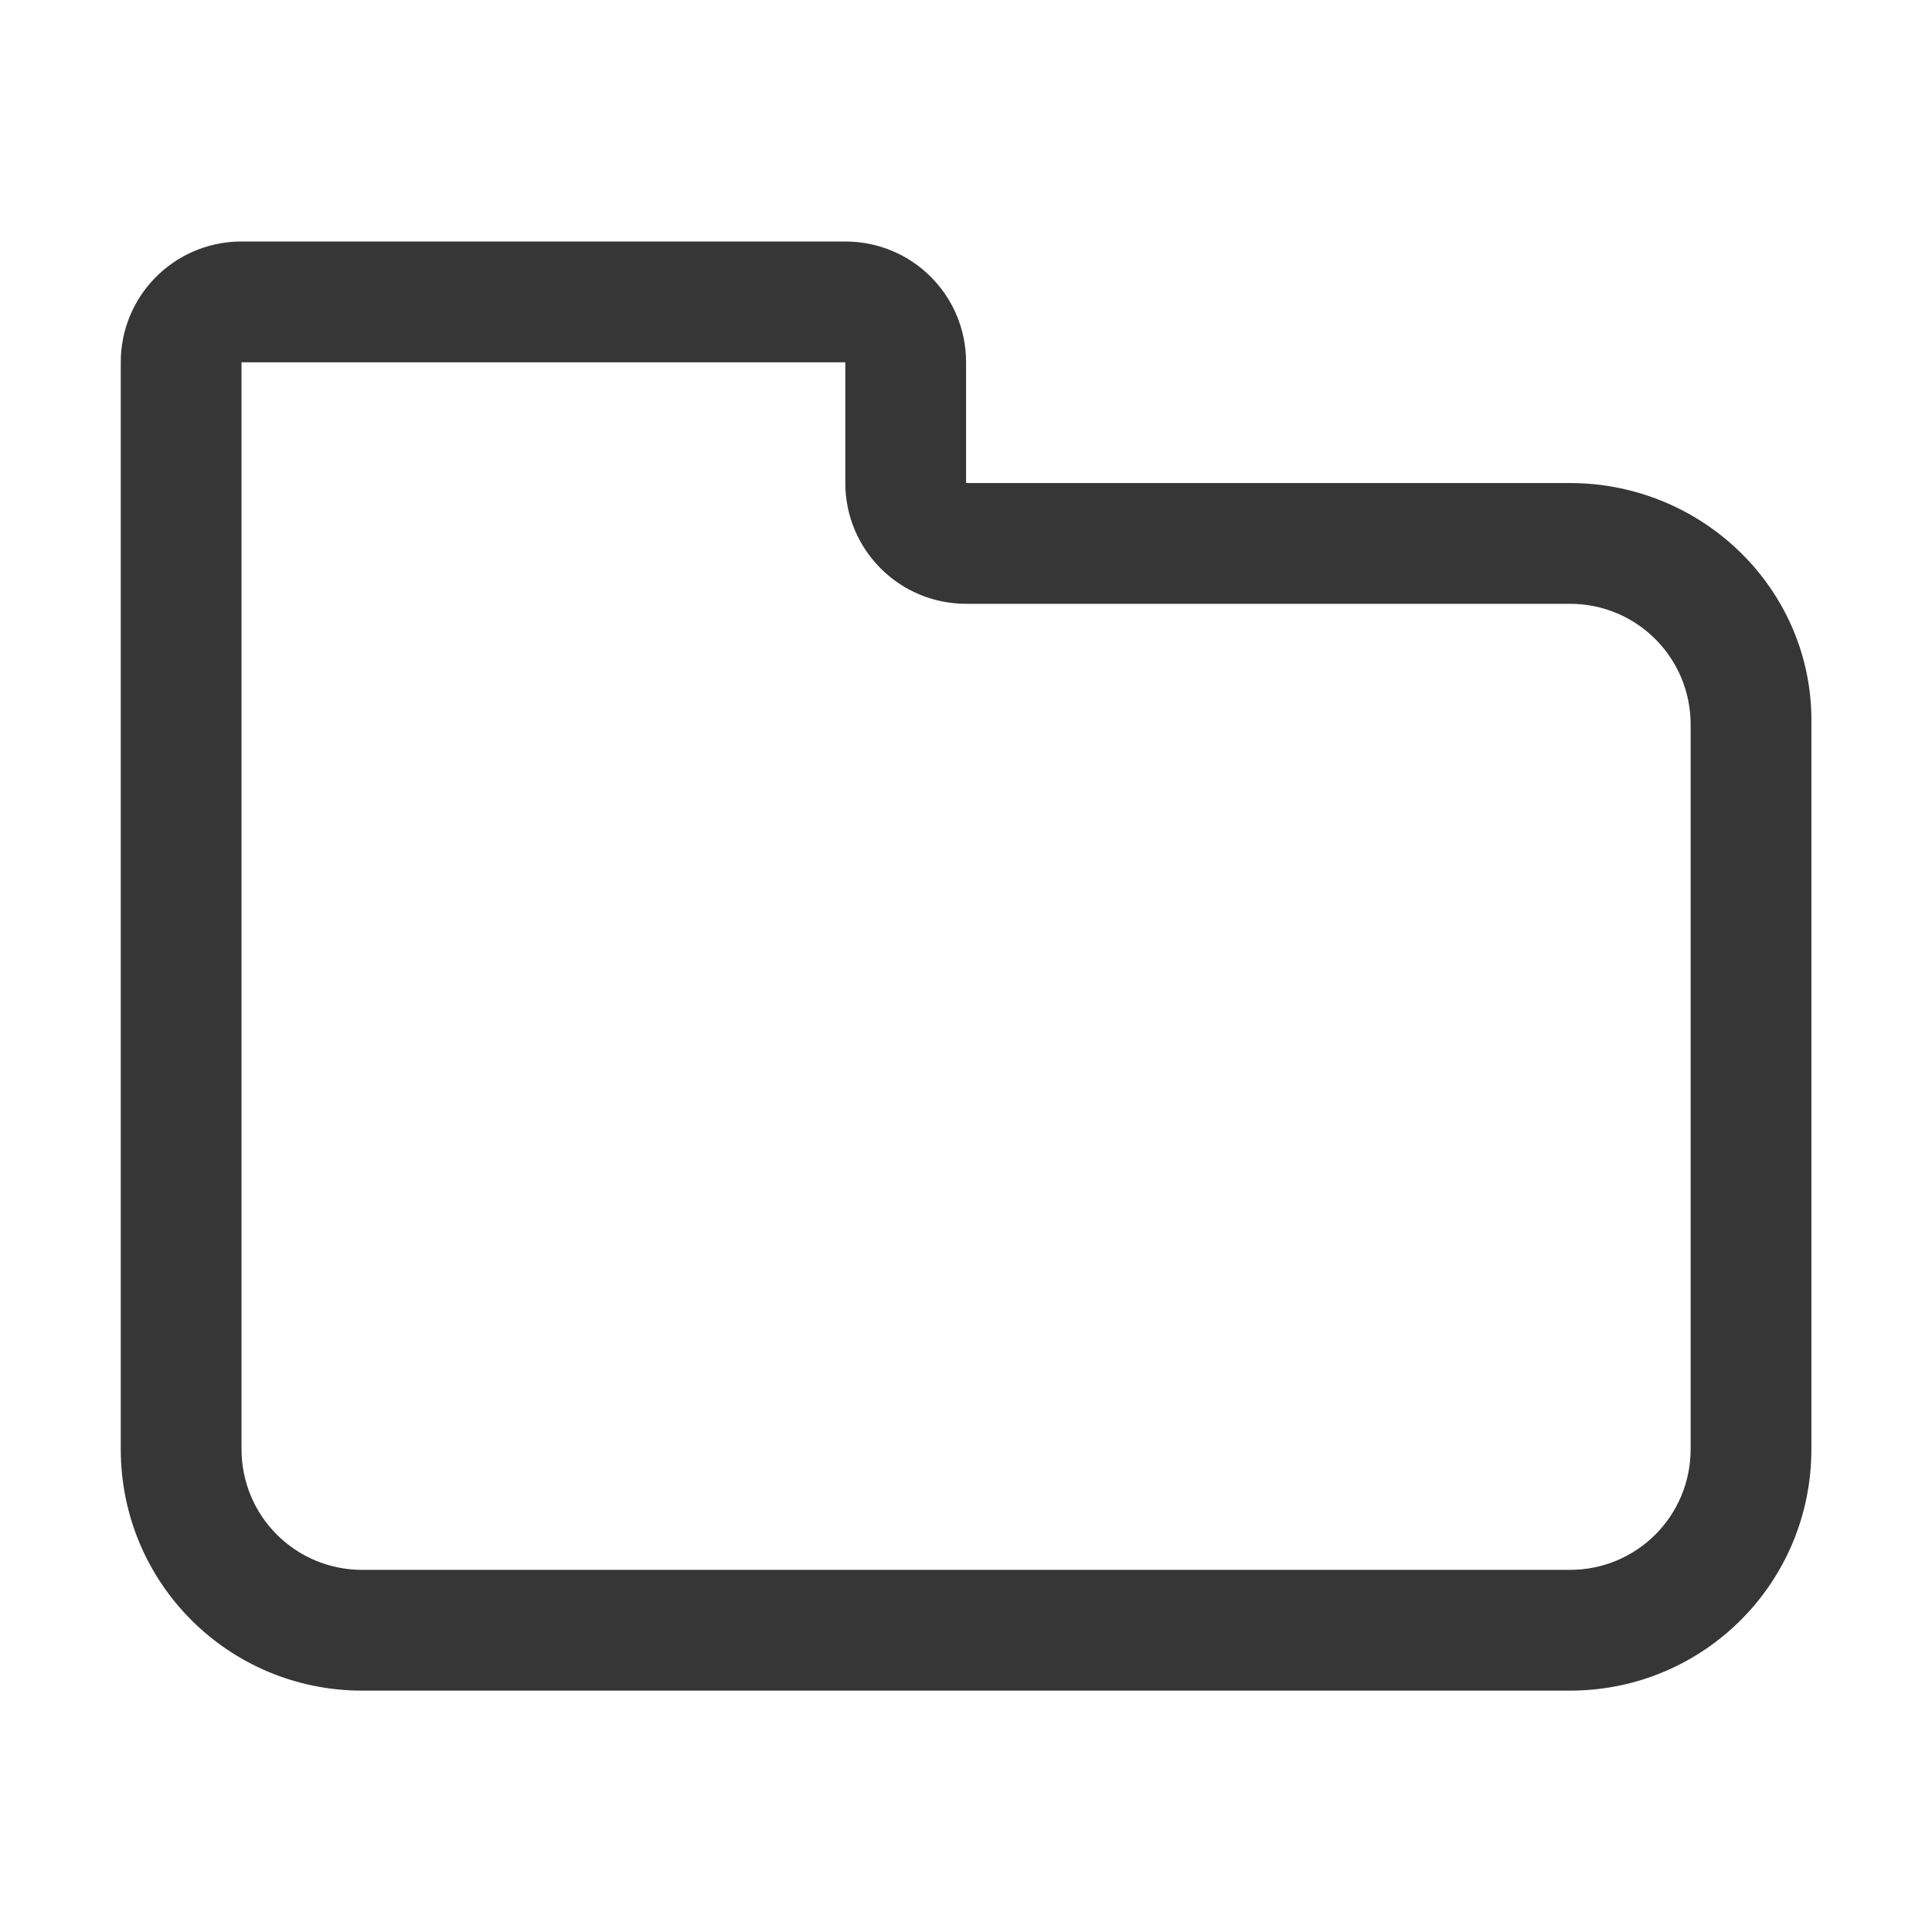
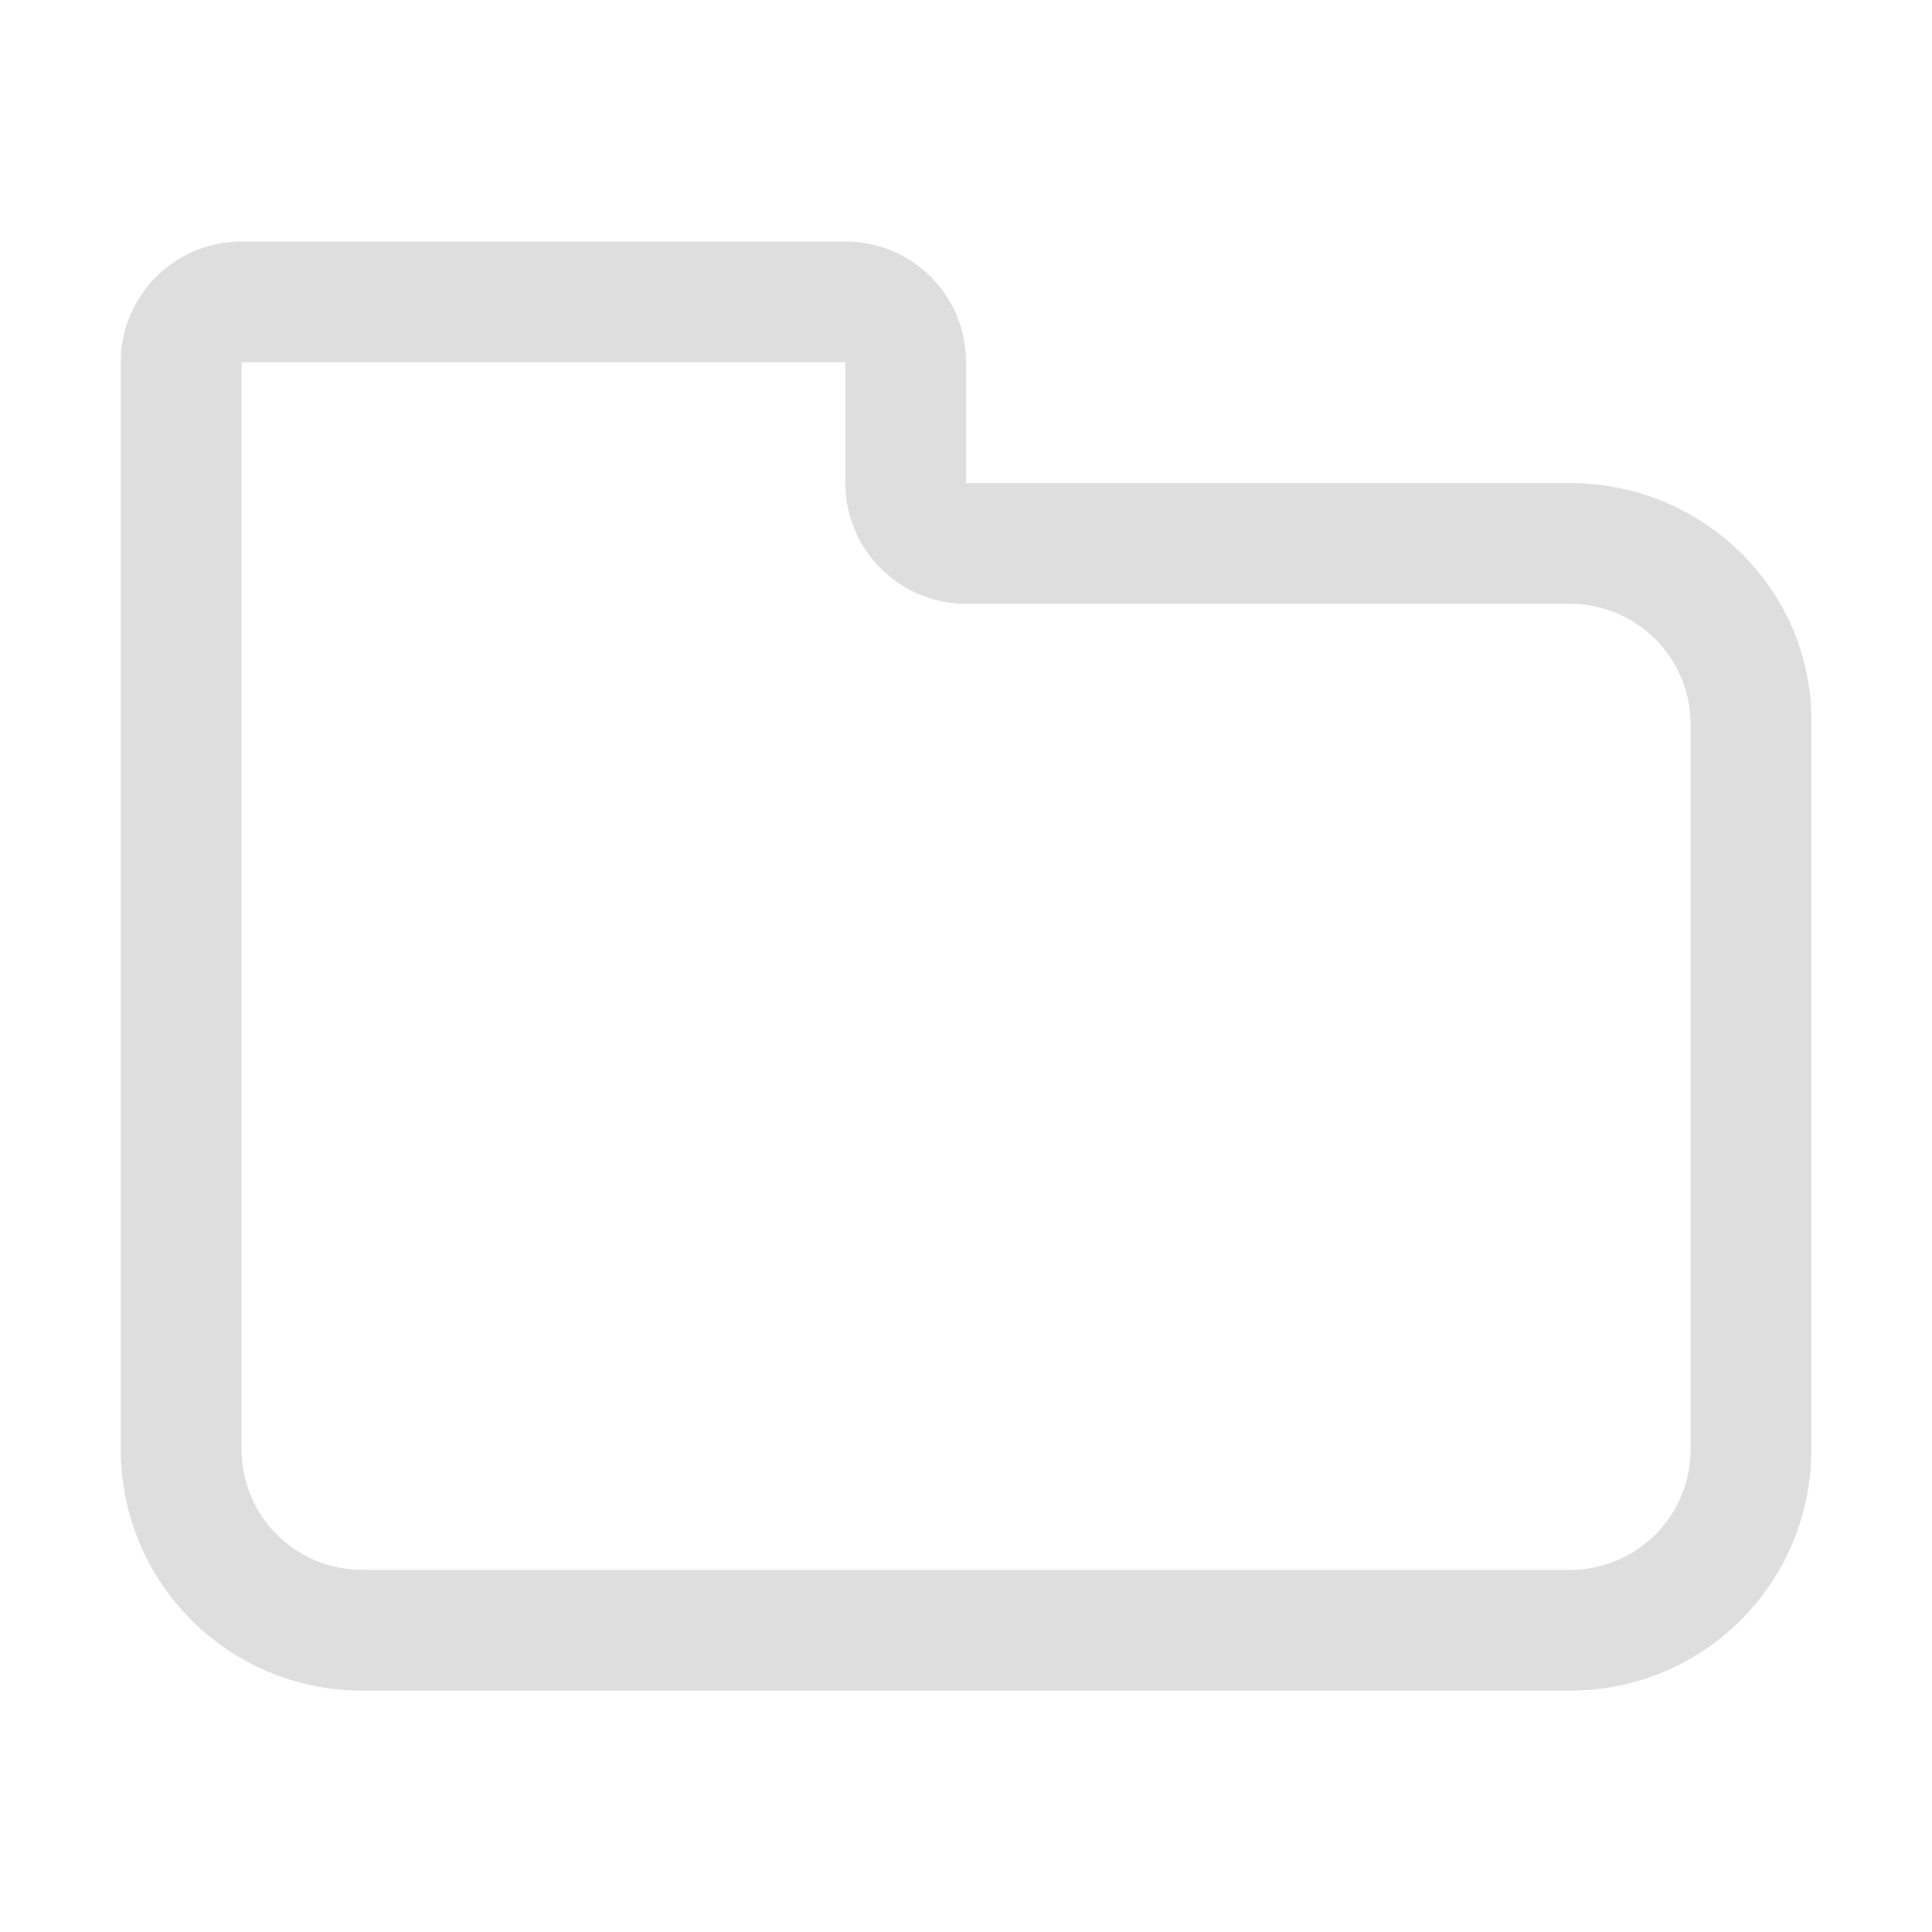
<svg xmlns="http://www.w3.org/2000/svg" width="16" height="16" viewBox="0 0 4.233 4.233" version="1.1" id="svg11945">
  <defs id="defs11942" />
-   <path id="rect2790" style="fill:#363636;stroke-width:5;stroke-linecap:round;stroke-linejoin:round" d="M 1.975 2 C 1.433 2.014 1 2.455 1 3 L 1 4 L 1 7 L 1 12 C 1 13.108 1.892 14 3 14 L 13 14 C 14.108 14 15 13.108 15 12 L 15 7 L 15 6 C 15.019 4.892 14.108 4 13 4 L 8 4 L 8 3 C 8 2.446 7.554 2 7 2 L 6 2 L 3 2 L 2 2 C 1.991 2 1.983 2 1.975 2 z M 2 3 L 3 3 L 6 3 L 7 3 L 7 4 A 1 1 0 0 0 8 5 L 13 5 C 13.554 5 14 5.446 14 6 L 14 7 L 14 12 C 14 12.554 13.554 13 13 13 L 3 13 C 2.446 13 2 12.554 2 12 L 2 7 L 2 4 L 2 3 z " transform="scale(0.2645833)" />
+   <path id="rect2790" style="fill:#dedede;stroke-width:5;stroke-linecap:round;stroke-linejoin:round" d="M 1.975 2 C 1.433 2.014 1 2.455 1 3 L 1 4 L 1 7 L 1 12 C 1 13.108 1.892 14 3 14 L 13 14 C 14.108 14 15 13.108 15 12 L 15 7 L 15 6 C 15.019 4.892 14.108 4 13 4 L 8 4 L 8 3 C 8 2.446 7.554 2 7 2 L 6 2 L 3 2 L 2 2 C 1.991 2 1.983 2 1.975 2 z M 2 3 L 3 3 L 6 3 L 7 3 L 7 4 A 1 1 0 0 0 8 5 L 13 5 C 13.554 5 14 5.446 14 6 L 14 7 L 14 12 C 14 12.554 13.554 13 13 13 L 3 13 C 2.446 13 2 12.554 2 12 L 2 7 L 2 4 L 2 3 z " transform="scale(0.2645833)" />
</svg>
